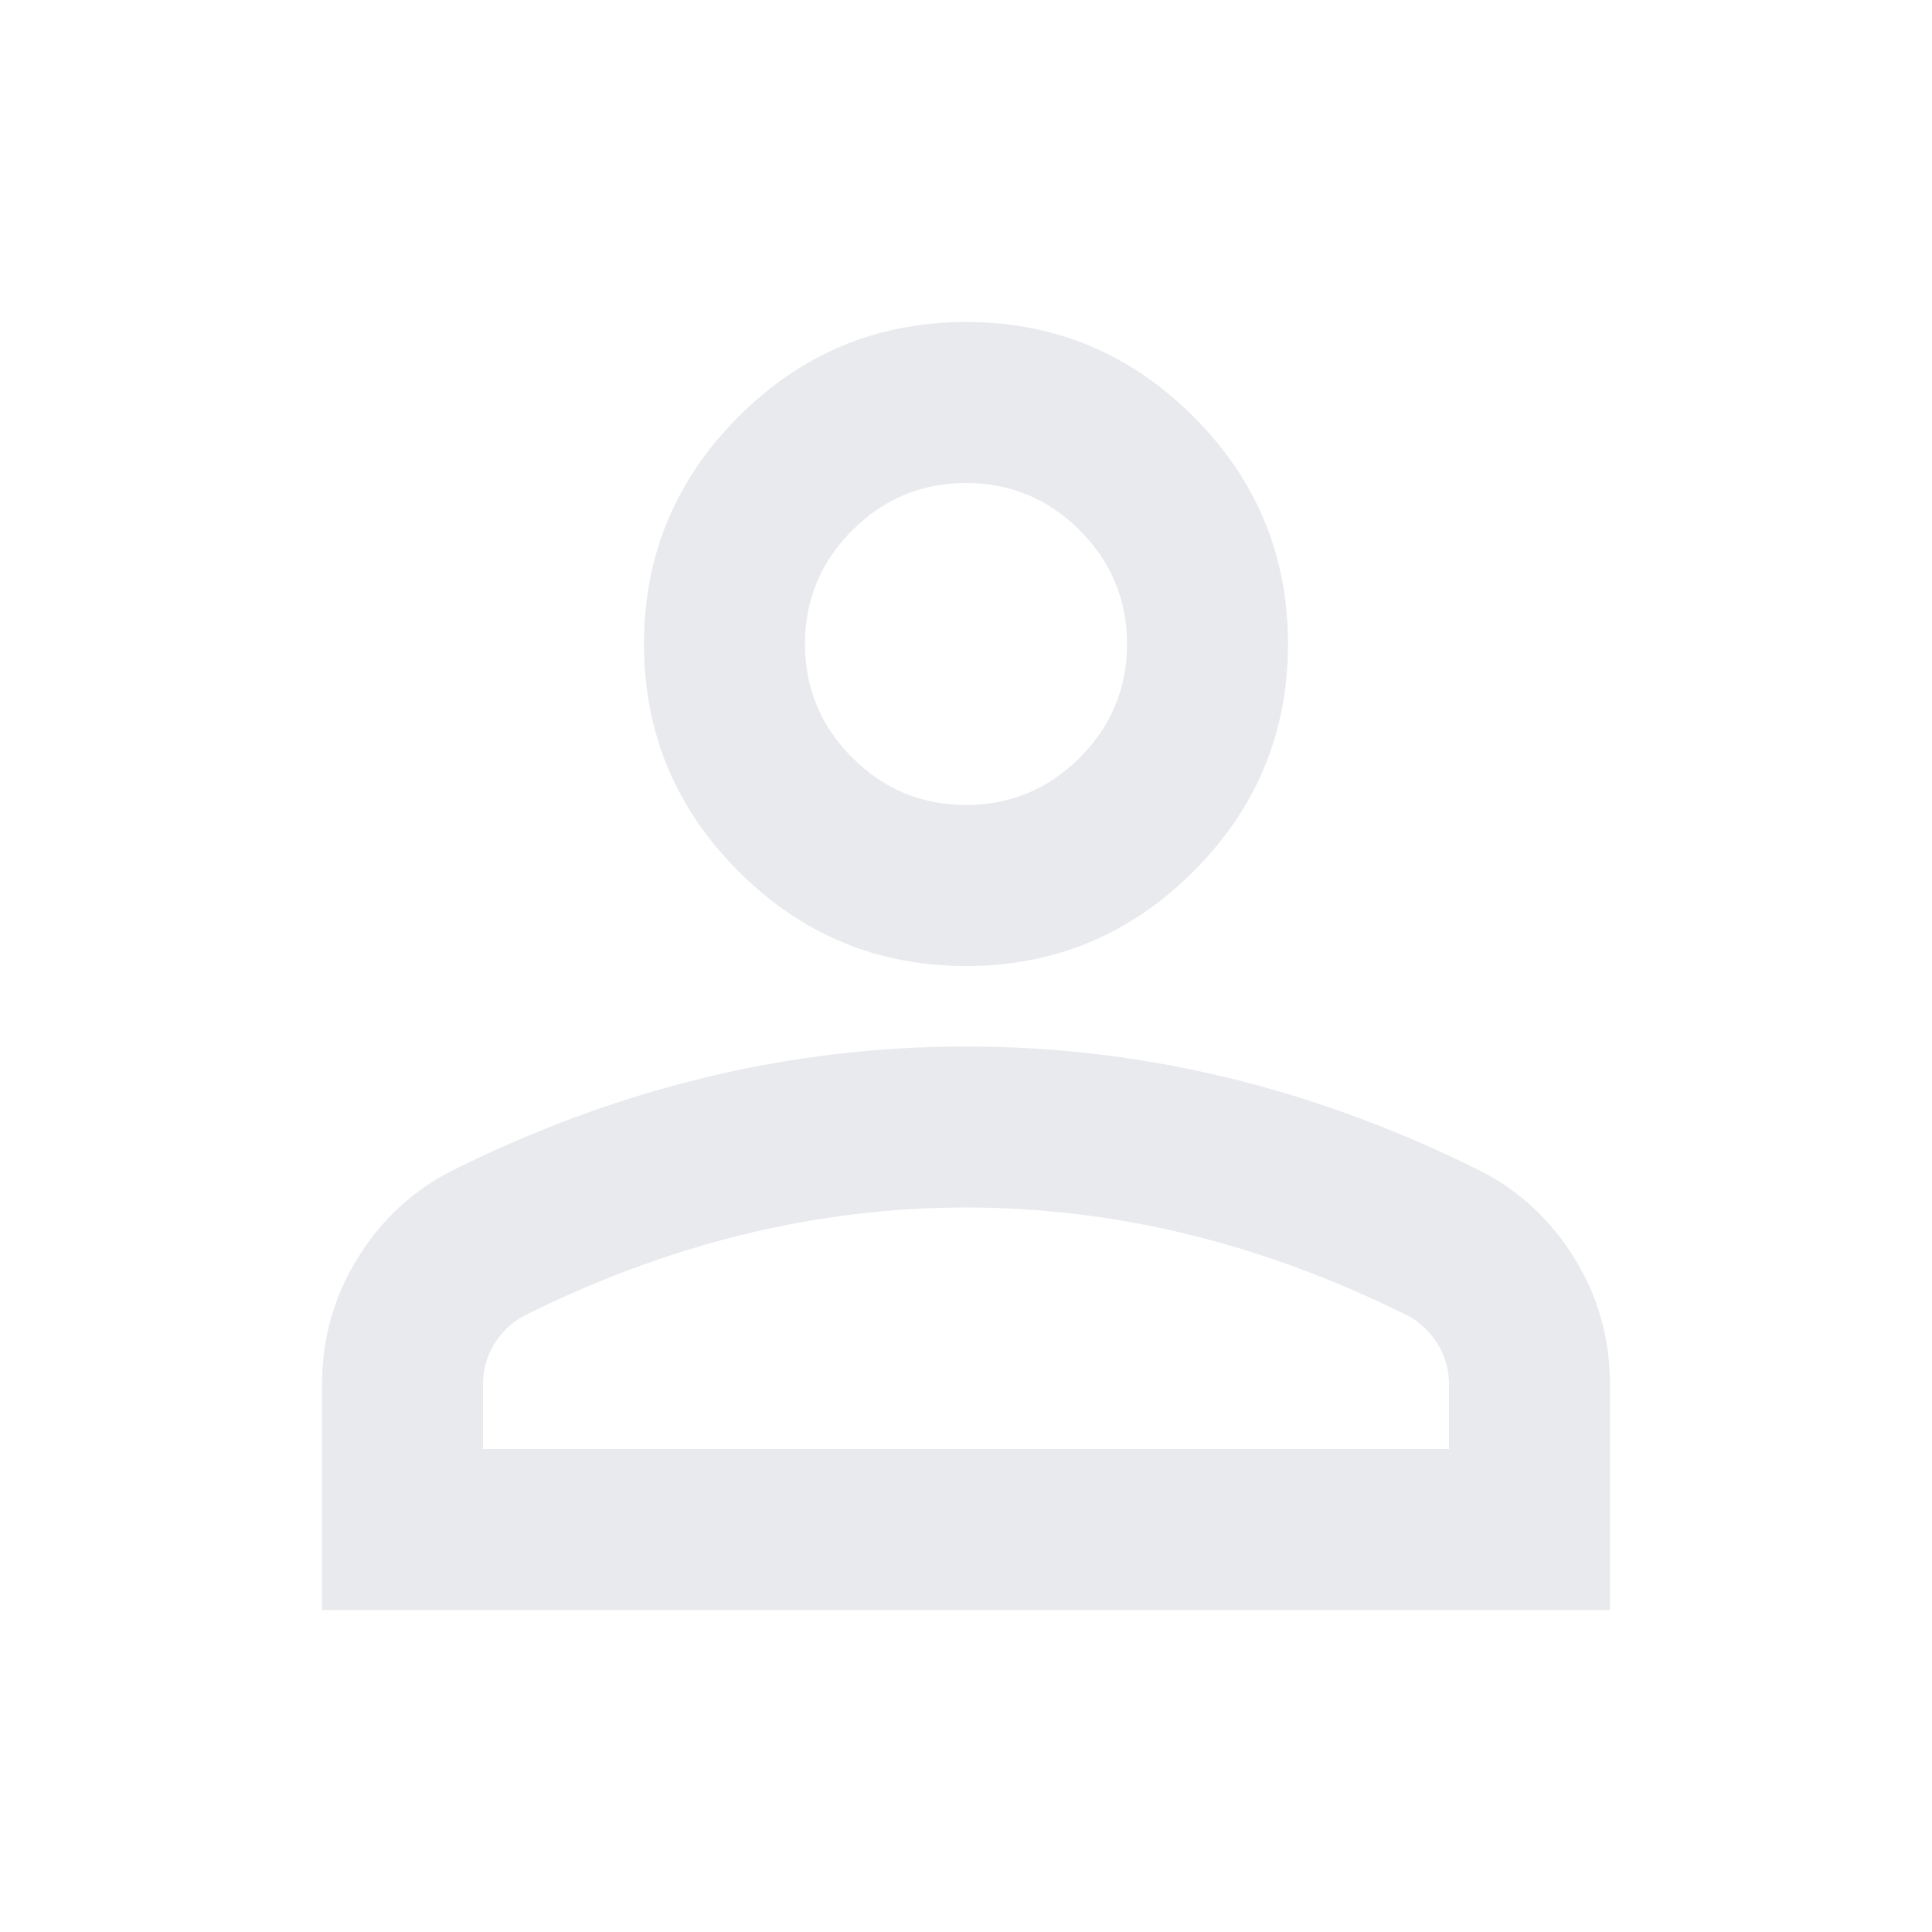
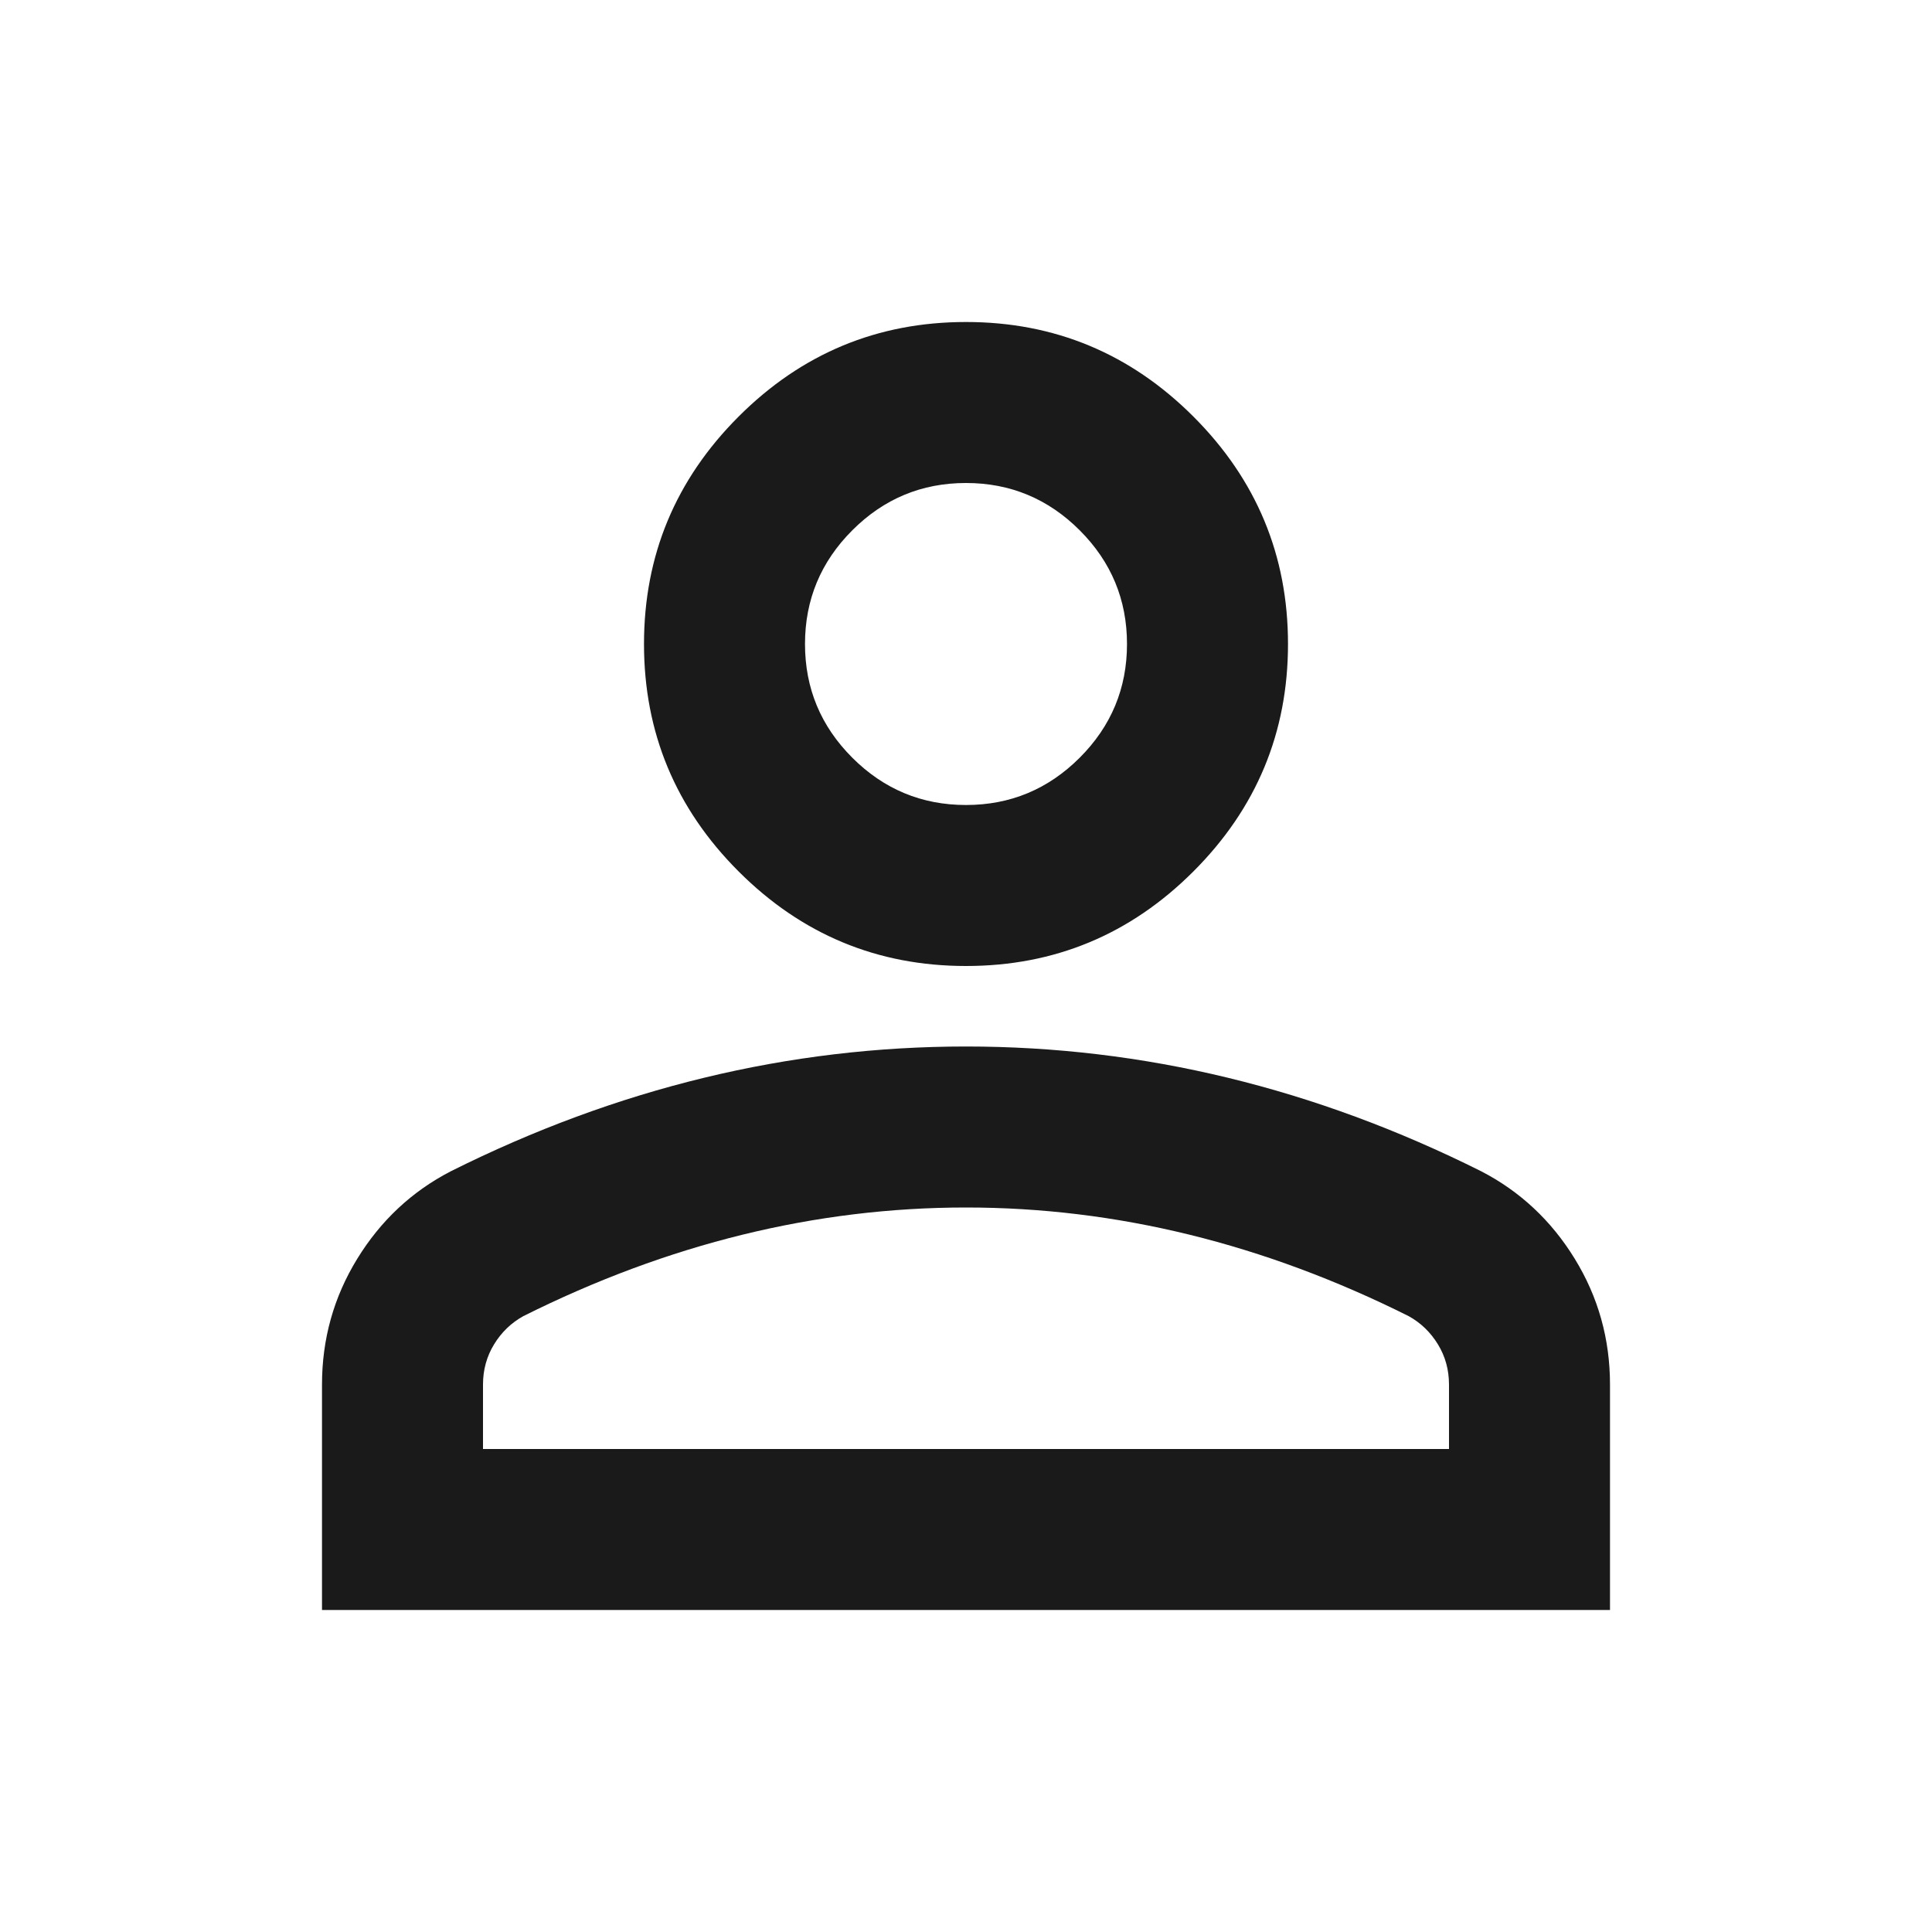
- <svg xmlns="http://www.w3.org/2000/svg" height="24px" viewBox="0 -960 960 960" width="24px" fill="#e8eaed">
-   <path d="M480-480q-66 0-113-47t-47-113q0-66 47-113t113-47q66 0 113 47t47 113q0 66-47 113t-113 47ZM160-160v-112q0-34 17.5-62.5T224-378q62-31 126-46.5T480-440q66 0 130 15.5T736-378q29 15 46.5 43.5T800-272v112H160Zm80-80h480v-32q0-11-5.5-20T700-306q-54-27-109-40.5T480-360q-56 0-111 13.5T260-306q-9 5-14.5 14t-5.5 20v32Zm240-320q33 0 56.5-23.5T560-640q0-33-23.5-56.5T480-720q-33 0-56.5 23.5T400-640q0 33 23.5 56.5T480-560Zm0-80Zm0 400Z" />
+ <svg xmlns="http://www.w3.org/2000/svg" height="24px" viewBox="0 -960 960 960" width="24px" fill="#e8eaed" version="1.1" id="svg1">
+   <defs id="defs1" />
+   <path d="M480-480q-66 0-113-47t-47-113q0-66 47-113t113-47q66 0 113 47t47 113q0 66-47 113t-113 47ZM160-160v-112q0-34 17.5-62.5T224-378q62-31 126-46.5T480-440q66 0 130 15.5T736-378q29 15 46.5 43.5T800-272v112H160Zm80-80h480v-32q0-11-5.5-20T700-306q-54-27-109-40.5T480-360q-56 0-111 13.5T260-306q-9 5-14.5 14t-5.5 20v32Zm240-320q33 0 56.5-23.5T560-640q0-33-23.5-56.5T480-720q-33 0-56.5 23.5T400-640q0 33 23.5 56.5T480-560Zm0-80Zm0 400Z" id="path1" style="fill:#1a1a1a" />
</svg>
